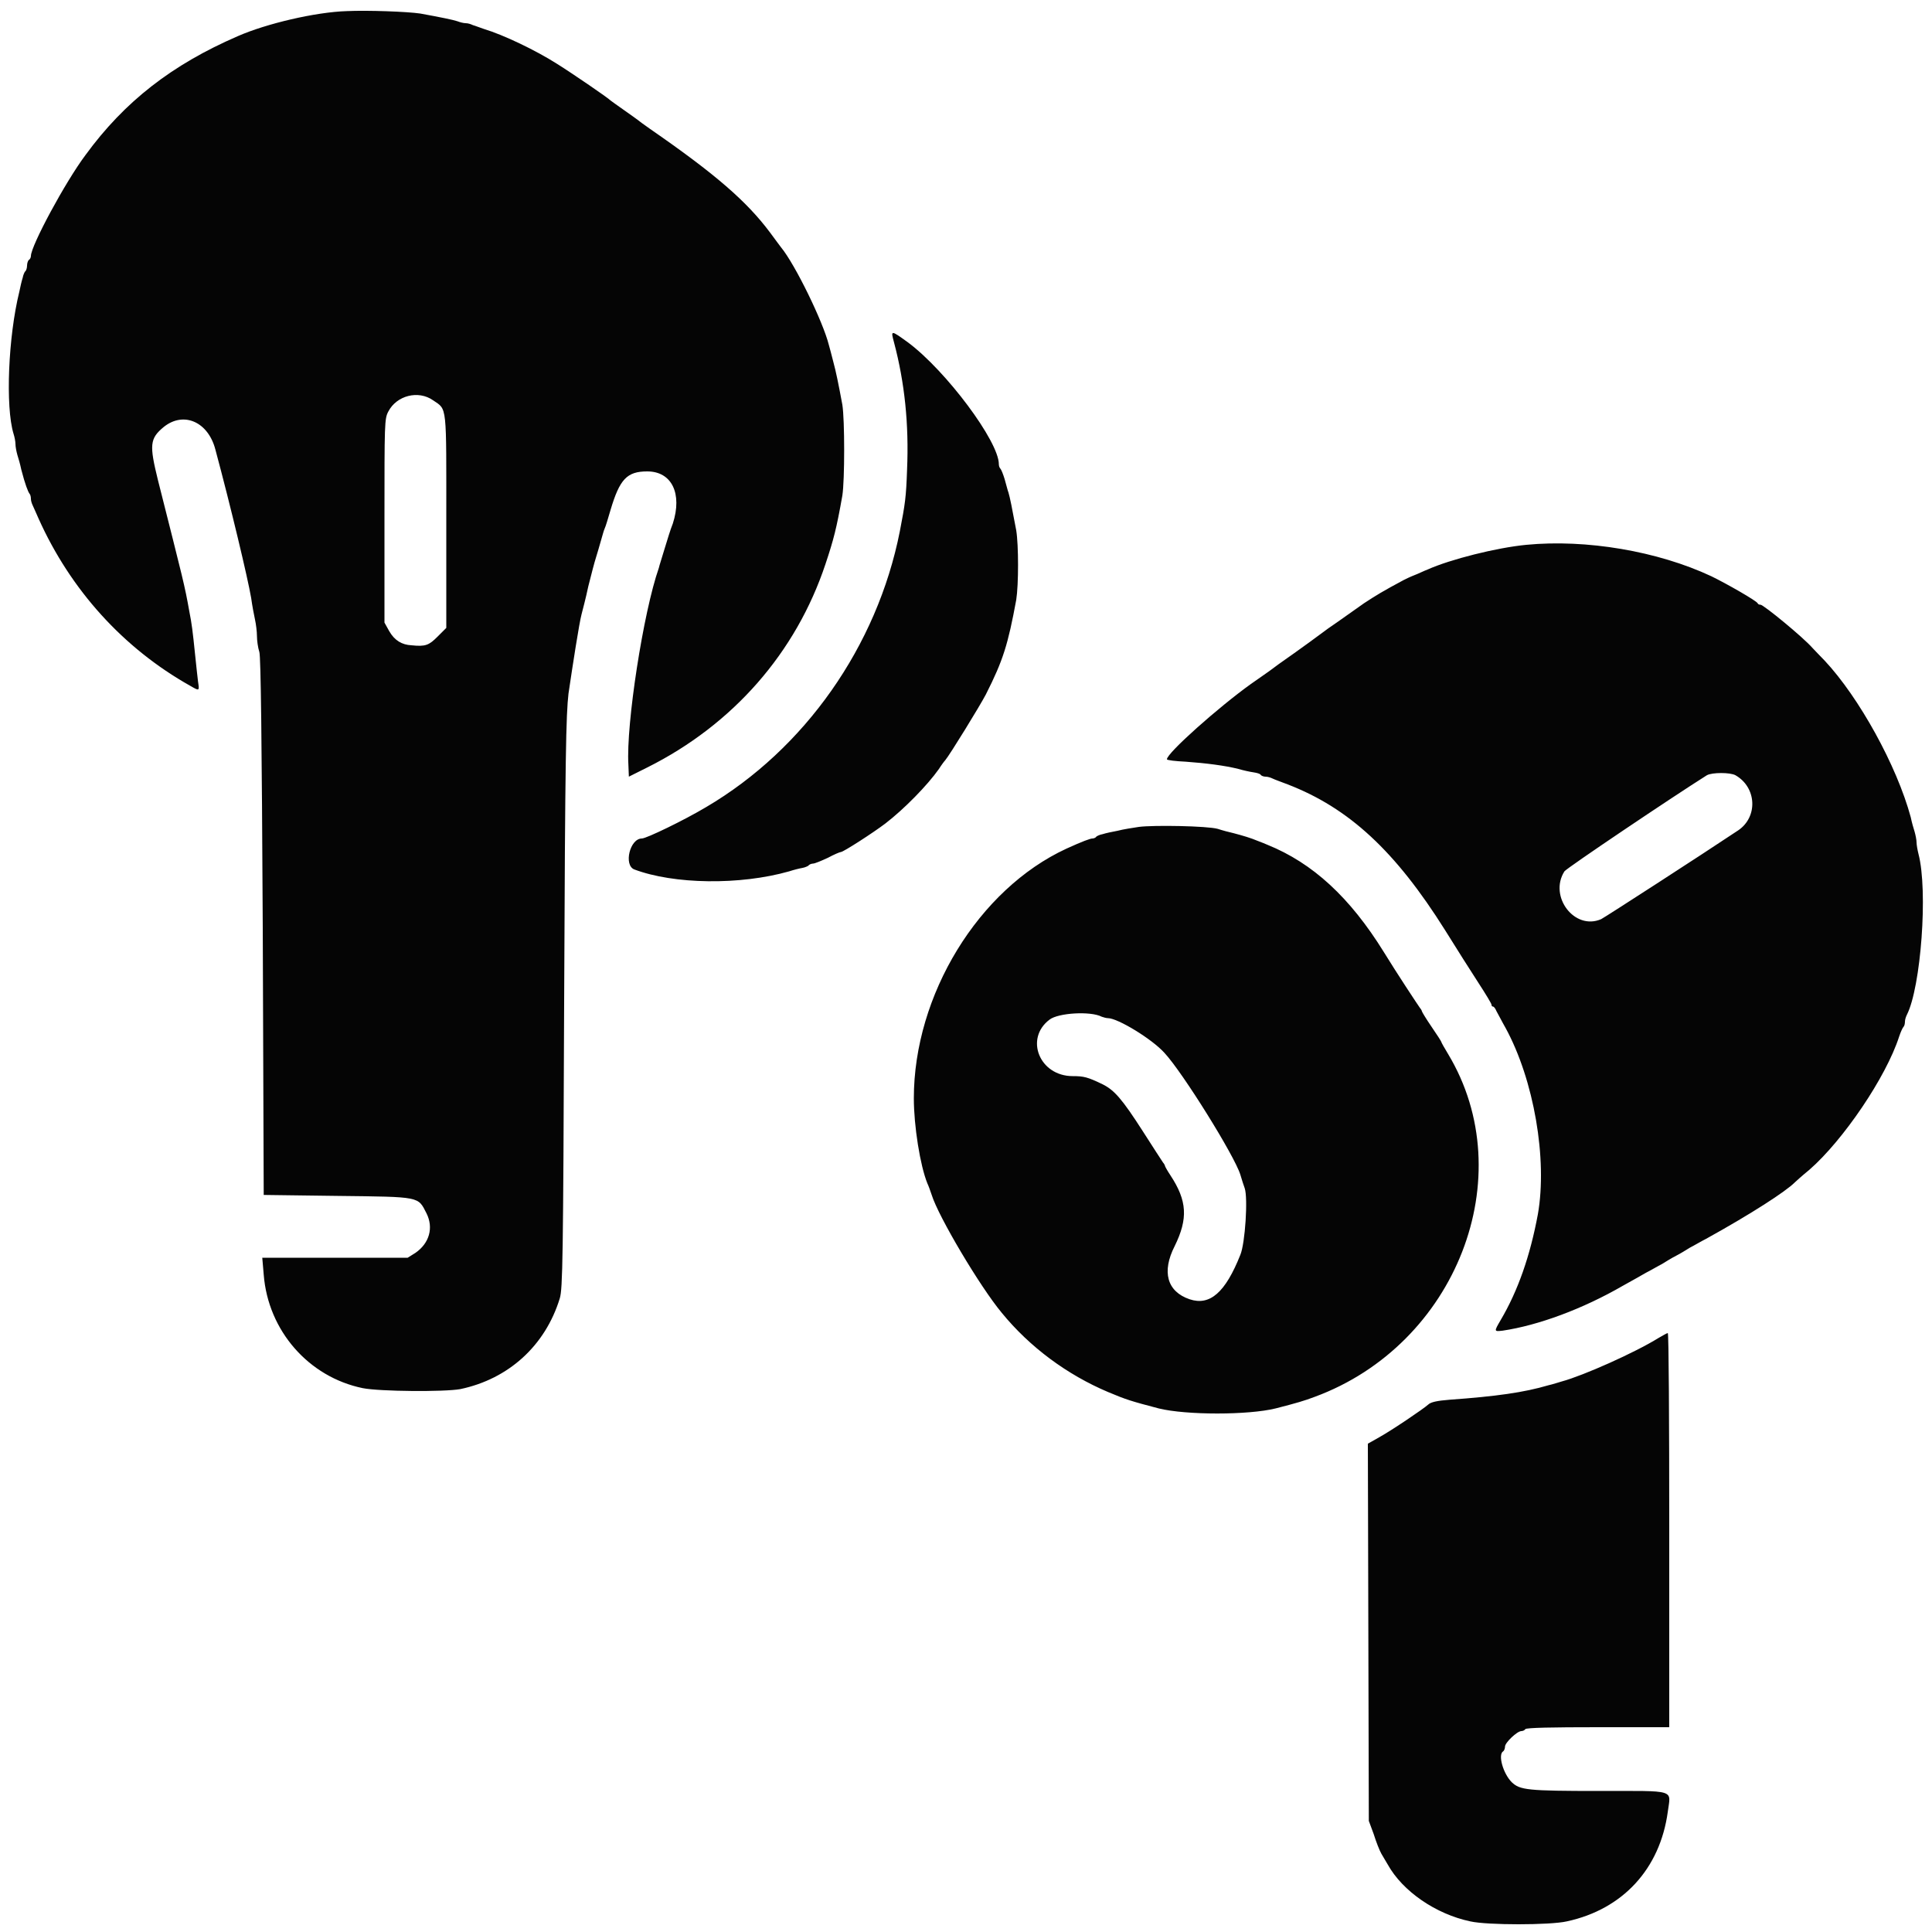
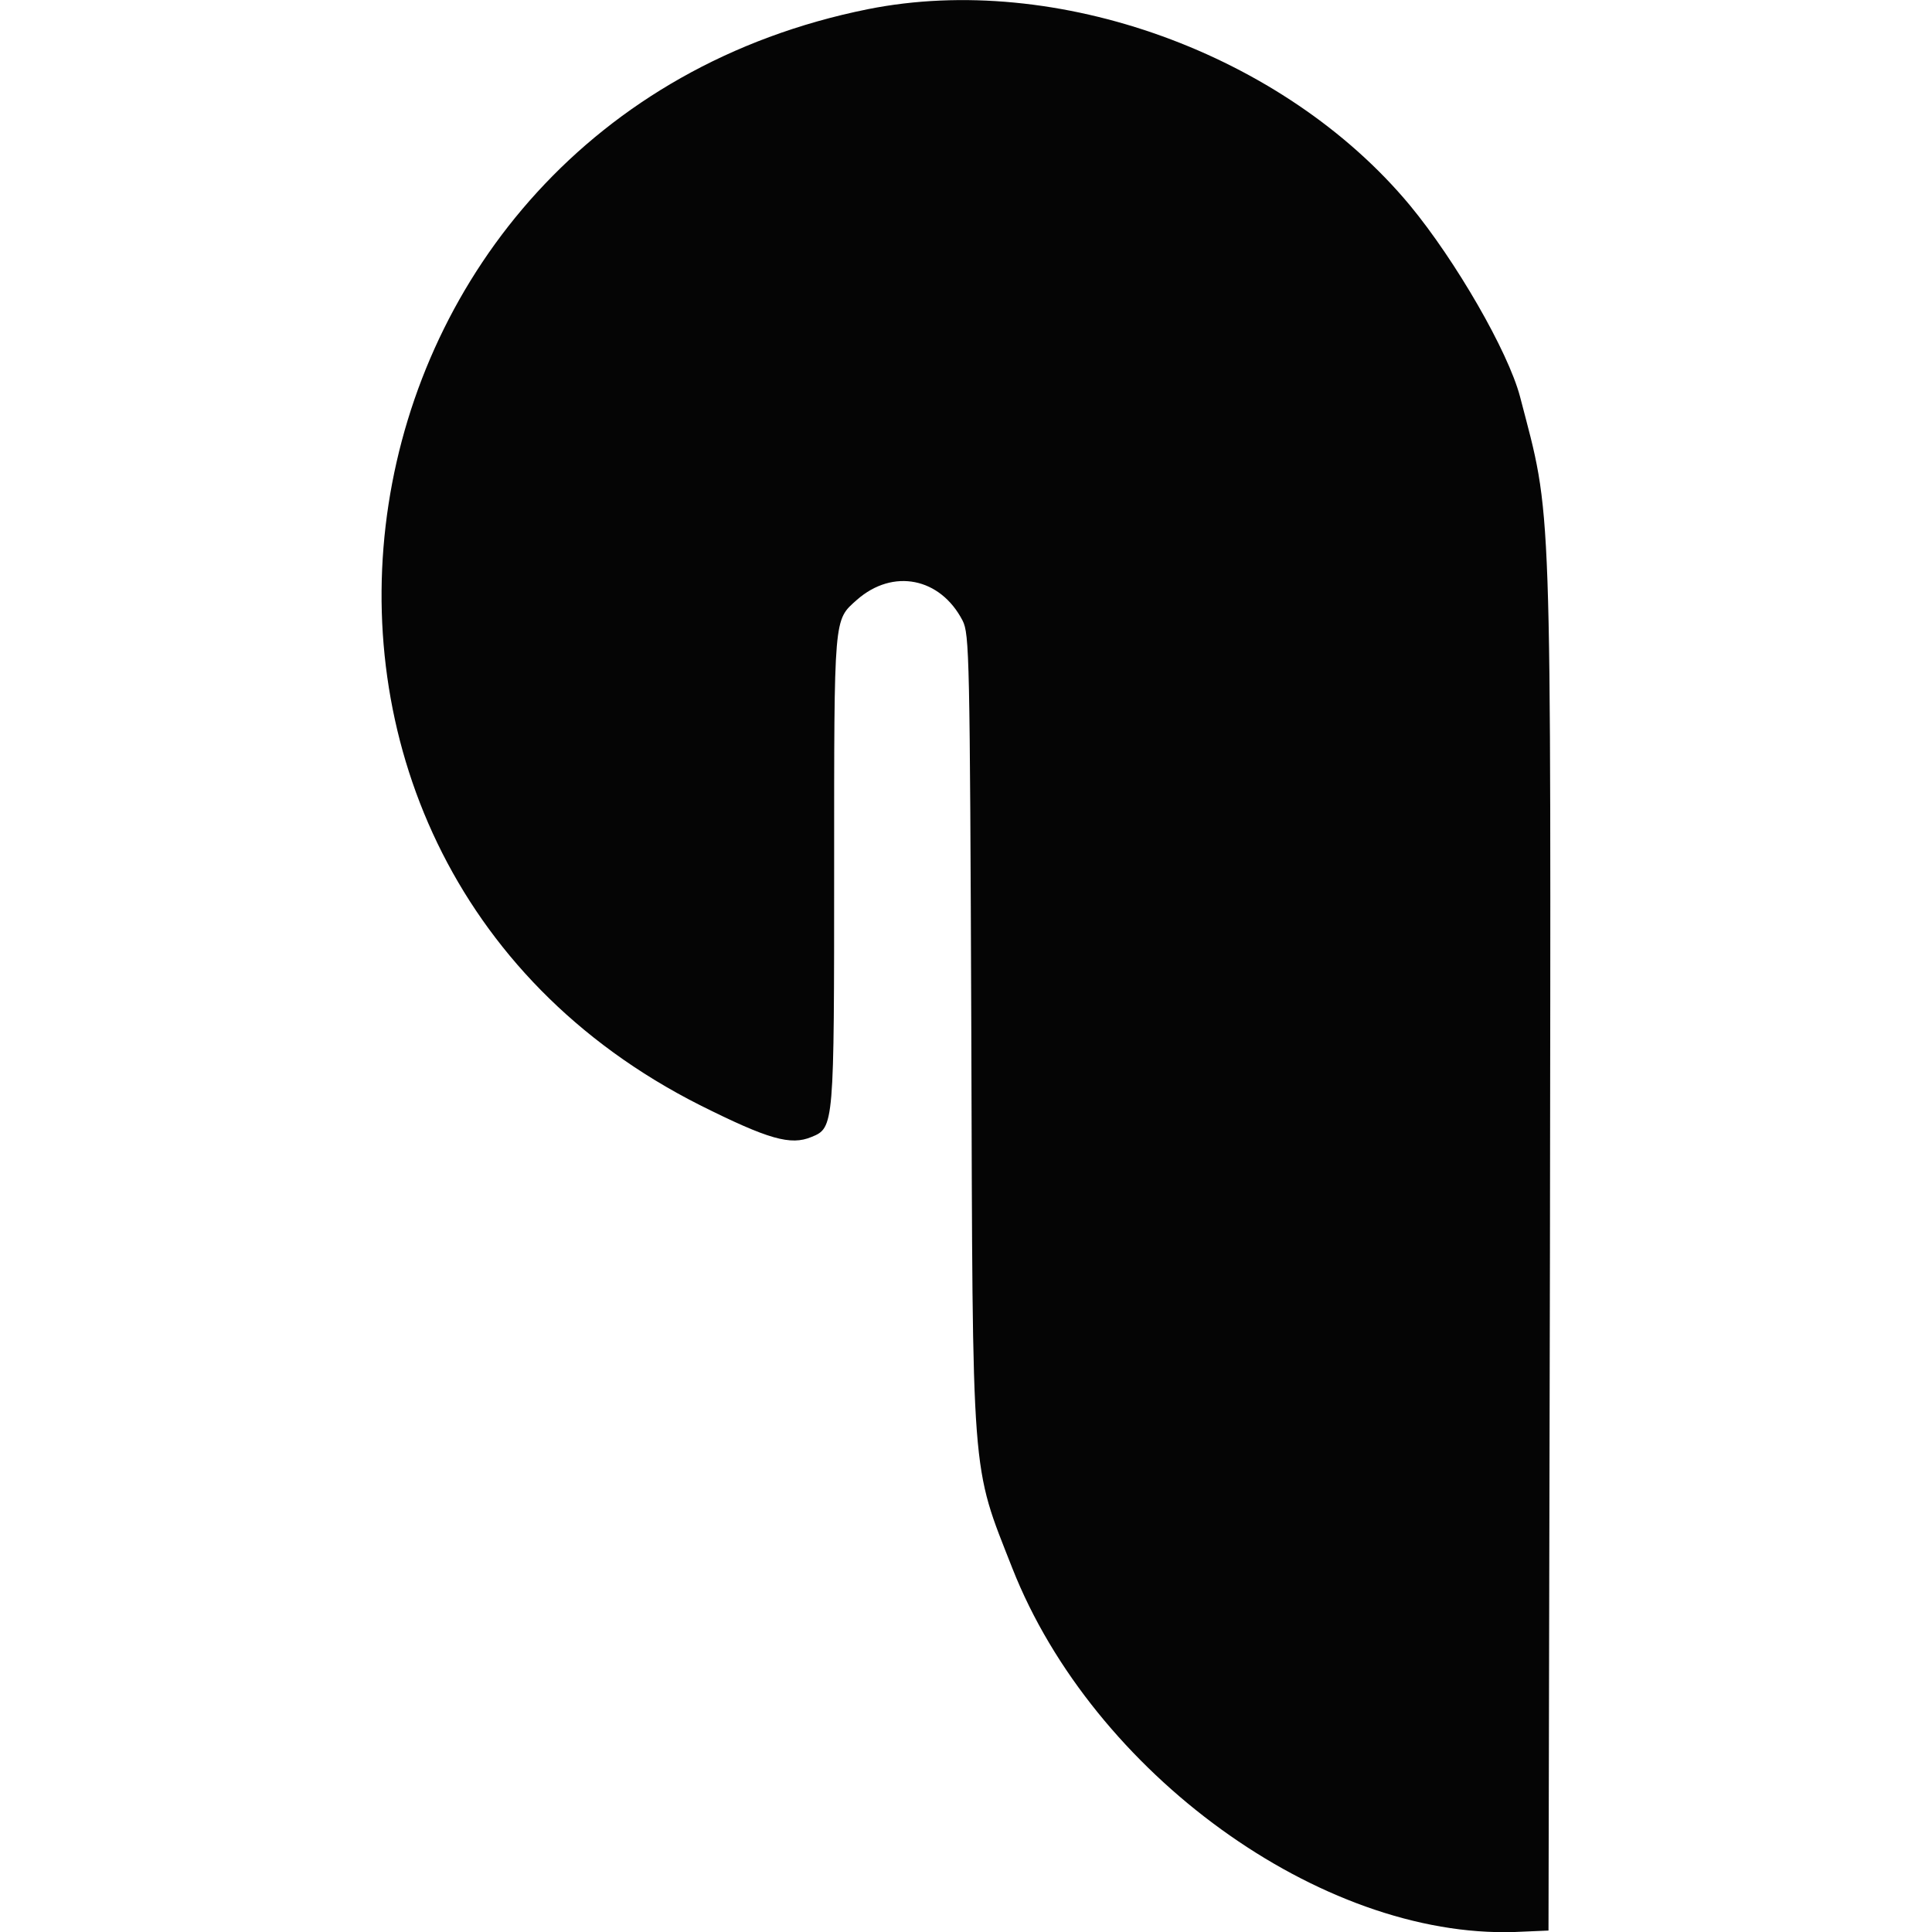
<svg xmlns="http://www.w3.org/2000/svg" version="1.2" viewBox="0 0 400 400" width="24" height="24">
  <style>
		.s0 { fill: #050505 } 
	</style>
-   <path id="path0" fill-rule="evenodd" class="s0" d="m87 2.8c4.4 0.8 6.8 1.3 7.7 1.6 0.5 0.2 1.3 0.4 1.7 0.4 0.5 0 1.1 0.2 1.5 0.4 0.4 0.1 1.4 0.5 2.3 0.8 4 1.2 10.7 4.4 15.1 7.2 3.2 2 10.8 7.2 11.1 7.6 0.1 0.1 1.4 1 2.8 2 1.4 1 2.7 1.9 2.8 2 0.1 0.1 1.3 1 2.6 1.9 13.6 9.4 20 15 24.8 21.4 1 1.4 2.1 2.8 2.3 3.1 2.9 3.5 8.7 15.4 9.9 20.2 0.2 0.7 0.6 2.2 0.9 3.4 0.6 2.2 1.1 4.7 1.9 9 0.5 3.1 0.5 15.6 0 18.8-1.2 6.8-1.8 9.1-3.5 14.2-6.1 18.3-19.1 33.2-36.9 42.1l-3.8 1.9-0.1-2.5c-0.5-8.3 3.1-31.6 6.3-40.7 0.1-0.5 0.7-2.3 1.2-4 0.5-1.6 1.2-4 1.7-5.2 2-6.2-0.2-10.8-5.3-10.8-4.2 0-5.7 1.6-7.6 8-0.5 1.7-1 3.4-1.2 3.8-0.2 0.4-0.5 1.6-0.8 2.6-0.3 1-0.7 2.5-1 3.4-0.3 0.9-1 3.6-1.6 6-0.5 2.4-1.2 5-1.4 5.8-0.5 1.9-1.8 10.3-2.7 16.4-0.5 4.4-0.7 12.2-0.9 64-0.2 53.1-0.3 59.2-0.9 61.2-3 9.8-10.6 16.7-20.6 18.8-3.3 0.6-16.7 0.5-20.2-0.2-11.2-2.3-19.6-11.9-20.5-23.5l-0.3-3.5h30.1l1.6-1c2.9-2 3.8-5.2 2.3-8.2-1.8-3.5-1.1-3.4-18.4-3.6l-15.3-0.2-0.2-55.4c-0.2-39.2-0.4-55.9-0.7-57-0.3-0.9-0.5-2.4-0.5-3.3 0-0.9-0.2-2.5-0.4-3.4-0.2-0.9-0.6-3-0.8-4.5-0.7-4.1-4.2-18.8-7.4-30.7-1.5-5.8-6.6-8-10.7-4.7-2.9 2.4-3 3.7-1.2 11 5.3 21 5.5 21.6 6.5 27.2 0.5 2.5 0.7 4.1 1.2 9 0.2 2.1 0.5 4.6 0.6 5.5 0.3 2 0.3 2-1.6 0.9-13.9-7.8-24.8-19.9-31.4-34.6-0.5-1.1-1-2.3-1.2-2.7-0.2-0.4-0.4-1-0.4-1.4 0-0.4-0.1-0.9-0.3-1.1-0.3-0.4-0.9-1.9-1.7-5-0.2-1-0.6-2.4-0.8-3-0.2-0.7-0.4-1.7-0.4-2.3 0-0.5-0.2-1.5-0.4-2.1-1.7-5.6-1.1-20.1 1.2-29.4 0.2-1 0.5-2.3 0.7-2.9 0.1-0.6 0.4-1.2 0.5-1.3 0.2-0.1 0.4-0.7 0.4-1.2 0-0.5 0.2-1.1 0.4-1.2 0.2-0.1 0.4-0.5 0.4-0.8 0-2.1 7.1-15.3 11.3-20.9 8.1-11.1 17.9-18.7 31.5-24.6 5.9-2.6 16.1-5 22.6-5.2 4.3-0.2 12.5 0.1 15.2 0.5zm101 68.1c7.9 5.9 18.8 20.5 18.8 25.2 0 0.3 0.1 0.7 0.3 0.9 0.2 0.2 0.6 1.2 0.9 2.2 0.3 1 0.6 2.3 0.8 2.8 0.3 1 0.7 3 1.6 7.8 0.5 3.1 0.5 11.2 0 14.4-1.7 9.2-2.7 12.5-6.3 19.6-1.2 2.3-7.4 12.4-8.4 13.6-0.2 0.2-0.8 1-1.3 1.8-2.4 3.4-7.2 8.3-11.1 11.3-2.5 1.9-8.7 5.9-9.2 5.9-0.2 0-1.4 0.5-2.7 1.2-1.3 0.6-2.7 1.2-3.1 1.2-0.3 0-0.8 0.2-0.9 0.4-0.1 0.1-0.7 0.4-1.3 0.5-0.6 0.1-1.8 0.4-2.7 0.7-10.2 2.9-23.9 2.7-32.1-0.4-2.2-0.9-0.9-6.4 1.6-6.4 0.9 0 8.6-3.7 13.3-6.5 20.4-12 35.4-33.3 40.1-57.1 1.1-5.7 1.3-7 1.5-12.8 0.4-9.4-0.5-18-2.7-26.3-0.7-2.6-0.7-2.6 2.9 0zm-107.6 14.3c-0.8 1.5-0.8 2.3-0.8 22.6v21.1l1 1.8c1.1 1.9 2.6 2.8 4.6 2.9 2.9 0.3 3.6 0 5.4-1.8l1.8-1.8v-22c0-24.6 0.2-23.1-2.7-25.1-3.1-2.2-7.6-1-9.3 2.3zm273.9 34.1c3.1 1.5 9.4 5.1 9.6 5.6 0.1 0.2 0.3 0.3 0.6 0.3 0.6 0 8.8 6.7 10.8 9 0.4 0.4 1.5 1.6 2.5 2.6 7.1 7.6 14.9 21.7 17.8 32.4 0.2 1 0.6 2.4 0.8 3 0.2 0.7 0.4 1.7 0.4 2.2 0 0.5 0.2 1.6 0.4 2.4 2 7.6 0.5 27.6-2.4 33.3-0.2 0.4-0.4 1-0.4 1.4 0 0.4-0.1 0.9-0.3 1.1-0.2 0.2-0.6 1.1-0.9 2-2.7 8.4-11.6 21.5-18.6 27.6-1.6 1.3-2.9 2.5-3 2.6-1.9 1.9-9 6.5-18.4 11.7-1 0.5-2.5 1.4-3.3 1.8-0.8 0.5-2.1 1.3-2.9 1.7-0.8 0.4-2.1 1.2-2.9 1.7-0.8 0.4-2.3 1.3-3.3 1.8-1 0.6-3.2 1.8-4.8 2.7-8.3 4.8-17.5 8.2-24.9 9.3-1.8 0.2-1.8 0.2-0.4-2.2 3.6-6.1 6.1-13.3 7.7-21.9 2-11.4-0.8-27.8-6.7-38.6-0.8-1.4-1.6-3-1.9-3.5-0.2-0.5-0.5-0.9-0.7-0.9-0.2 0-0.3-0.2-0.3-0.4 0-0.2-1.2-2.2-2.7-4.5-1.5-2.3-4.6-7.2-6.9-10.9-10.3-16.4-19.9-25.3-32.6-30.2-1.3-0.5-2.7-1-3.1-1.2-0.4-0.2-1-0.4-1.5-0.4-0.4 0-0.9-0.2-1-0.4-0.1-0.2-0.8-0.4-1.5-0.5-0.7-0.1-2.1-0.4-3.1-0.7-2.8-0.7-6.7-1.2-10.9-1.5-2.1-0.1-3.9-0.3-3.9-0.5 0-1.3 10.7-10.8 17.4-15.6 1.7-1.2 3.9-2.7 4.8-3.4 0.9-0.7 2.8-2 4.2-3 1.4-1 4.6-3.3 7-5.1 2.5-1.7 5.8-4.1 7.4-5.2 2.6-1.7 3.9-2.5 8.2-4.8 0.4-0.2 1.4-0.7 2.2-1 0.8-0.3 2-0.9 2.8-1.2 4.7-2.1 14.2-4.5 20.4-5.1 12.4-1.2 27.2 1.3 38.3 6.5zm-0.9 41.2c-7.3 4.6-29 19.2-29.5 19.9-3.3 5.2 2.1 12.3 7.6 9.9 0.8-0.4 20.6-13.2 28.4-18.4 4.1-2.8 3.8-8.9-0.6-11.4-1.1-0.6-4.8-0.6-5.9 0zm-101.3 11.1c0.9 0.3 2.4 0.7 3.3 0.9 1.9 0.5 3.6 1 5 1.6 0.6 0.2 1.5 0.6 2 0.8 9.4 3.8 17.1 10.9 24.1 22.2 2.7 4.4 7 10.9 7.5 11.6 0.2 0.2 0.4 0.6 0.4 0.7 0 0.1 0.9 1.6 2 3.2 1.1 1.6 2 3 2 3.1 0 0.1 0.6 1.2 1.4 2.5 15.3 25.4 1.7 60.2-27.6 71-2.1 0.8-3.8 1.3-8.1 2.4-5.7 1.4-18.5 1.4-24.2 0-5.7-1.5-6.7-1.8-10.5-3.4-8.5-3.6-16.2-9.3-22-16.4-4.5-5.4-13.1-19.9-14.5-24.4-0.3-0.9-0.7-2-0.9-2.4-1.5-3.7-2.8-11.9-2.8-17.6 0-21.4 13.4-43.3 31.6-51.7 3.3-1.5 4.9-2.1 5.4-2.1 0.3 0 0.7-0.2 0.8-0.4 0.1-0.1 0.7-0.4 1.3-0.5 0.6-0.2 2-0.5 3.1-0.7 1.1-0.3 3.1-0.6 4.4-0.8 3.1-0.4 14.1-0.2 16.3 0.4zm-34.8 39.5c-5.2 3.9-2.1 11.7 4.8 11.7 2.3 0 3.1 0.2 6.2 1.7 2.4 1.2 4 3 8.3 9.7 2.1 3.3 4 6.2 4.2 6.5 0.2 0.2 0.4 0.6 0.4 0.7 0 0.1 0.5 1 1.1 1.9 3.5 5.3 3.7 9 0.9 14.7-2.7 5.3-1.6 9.4 3.1 11 4.2 1.4 7.4-1.4 10.5-9.2 1-2.4 1.6-11.8 0.9-13.8-0.2-0.5-0.6-1.8-0.9-2.8-1.2-3.9-11.9-21.1-15.7-25.2-2.6-2.9-9.7-7.2-11.7-7.2-0.4 0-1-0.2-1.3-0.3-2.3-1.2-9-0.8-10.8 0.6zm128 64.9c0.2 0 0.3 18.4 0.3 40.8v40.8h-14.8c-9.4 0-14.8 0.1-15 0.4-0.1 0.2-0.5 0.4-0.8 0.4-0.9 0-3.4 2.4-3.4 3.2 0 0.4-0.2 0.9-0.4 1-1.1 0.7 0 4.6 1.8 6.4 1.7 1.6 3.2 1.8 18.1 1.8 16.2 0 14.8-0.4 14.2 4.3-1.6 11.8-9.3 20.2-20.9 22.7-3.5 0.8-16.5 0.8-20 0-7.1-1.5-14-6.2-17.1-11.8-0.3-0.5-0.9-1.5-1.3-2.2-0.4-0.7-1.1-2.5-1.6-4.1l-1-2.7-0.1-39.1-0.1-39 2.3-1.3c2.7-1.5 9.2-5.9 10.2-6.8 0.5-0.5 1.8-0.8 4.4-1 9.7-0.7 15.4-1.5 20.5-3 0.9-0.2 2.1-0.6 2.8-0.8 4.4-1.2 15-5.9 20-9 0.9-0.5 1.7-1 1.9-1z" />
+   <g id="svgg">
+     <path id="path0" fill-rule="evenodd" class="s0" d="m179.7 1.9c-114.9 23.1-138.2 174.7-34.8 226.9 14.2 7.1 18.8 8.4 23.1 6.6 4.7-1.9 4.7-2.2 4.7-55.7 0-52.6-0.1-51.2 4.7-55.5 7.5-6.6 17.3-4.6 21.9 4.3 1.4 2.8 1.5 7.1 1.8 85.1 0.3 94.1-0.1 89.2 8.5 111.1 16.7 42.4 63.9 76.6 104 75.3l7-0.3 0.3-140.2c0.2-160.3 0.5-151.6-6.2-177.4-2.5-9.4-13.3-28.1-22.8-39.6-26.1-31.4-73.2-48.4-112.2-40.6z" />
+   </g>
</svg>
